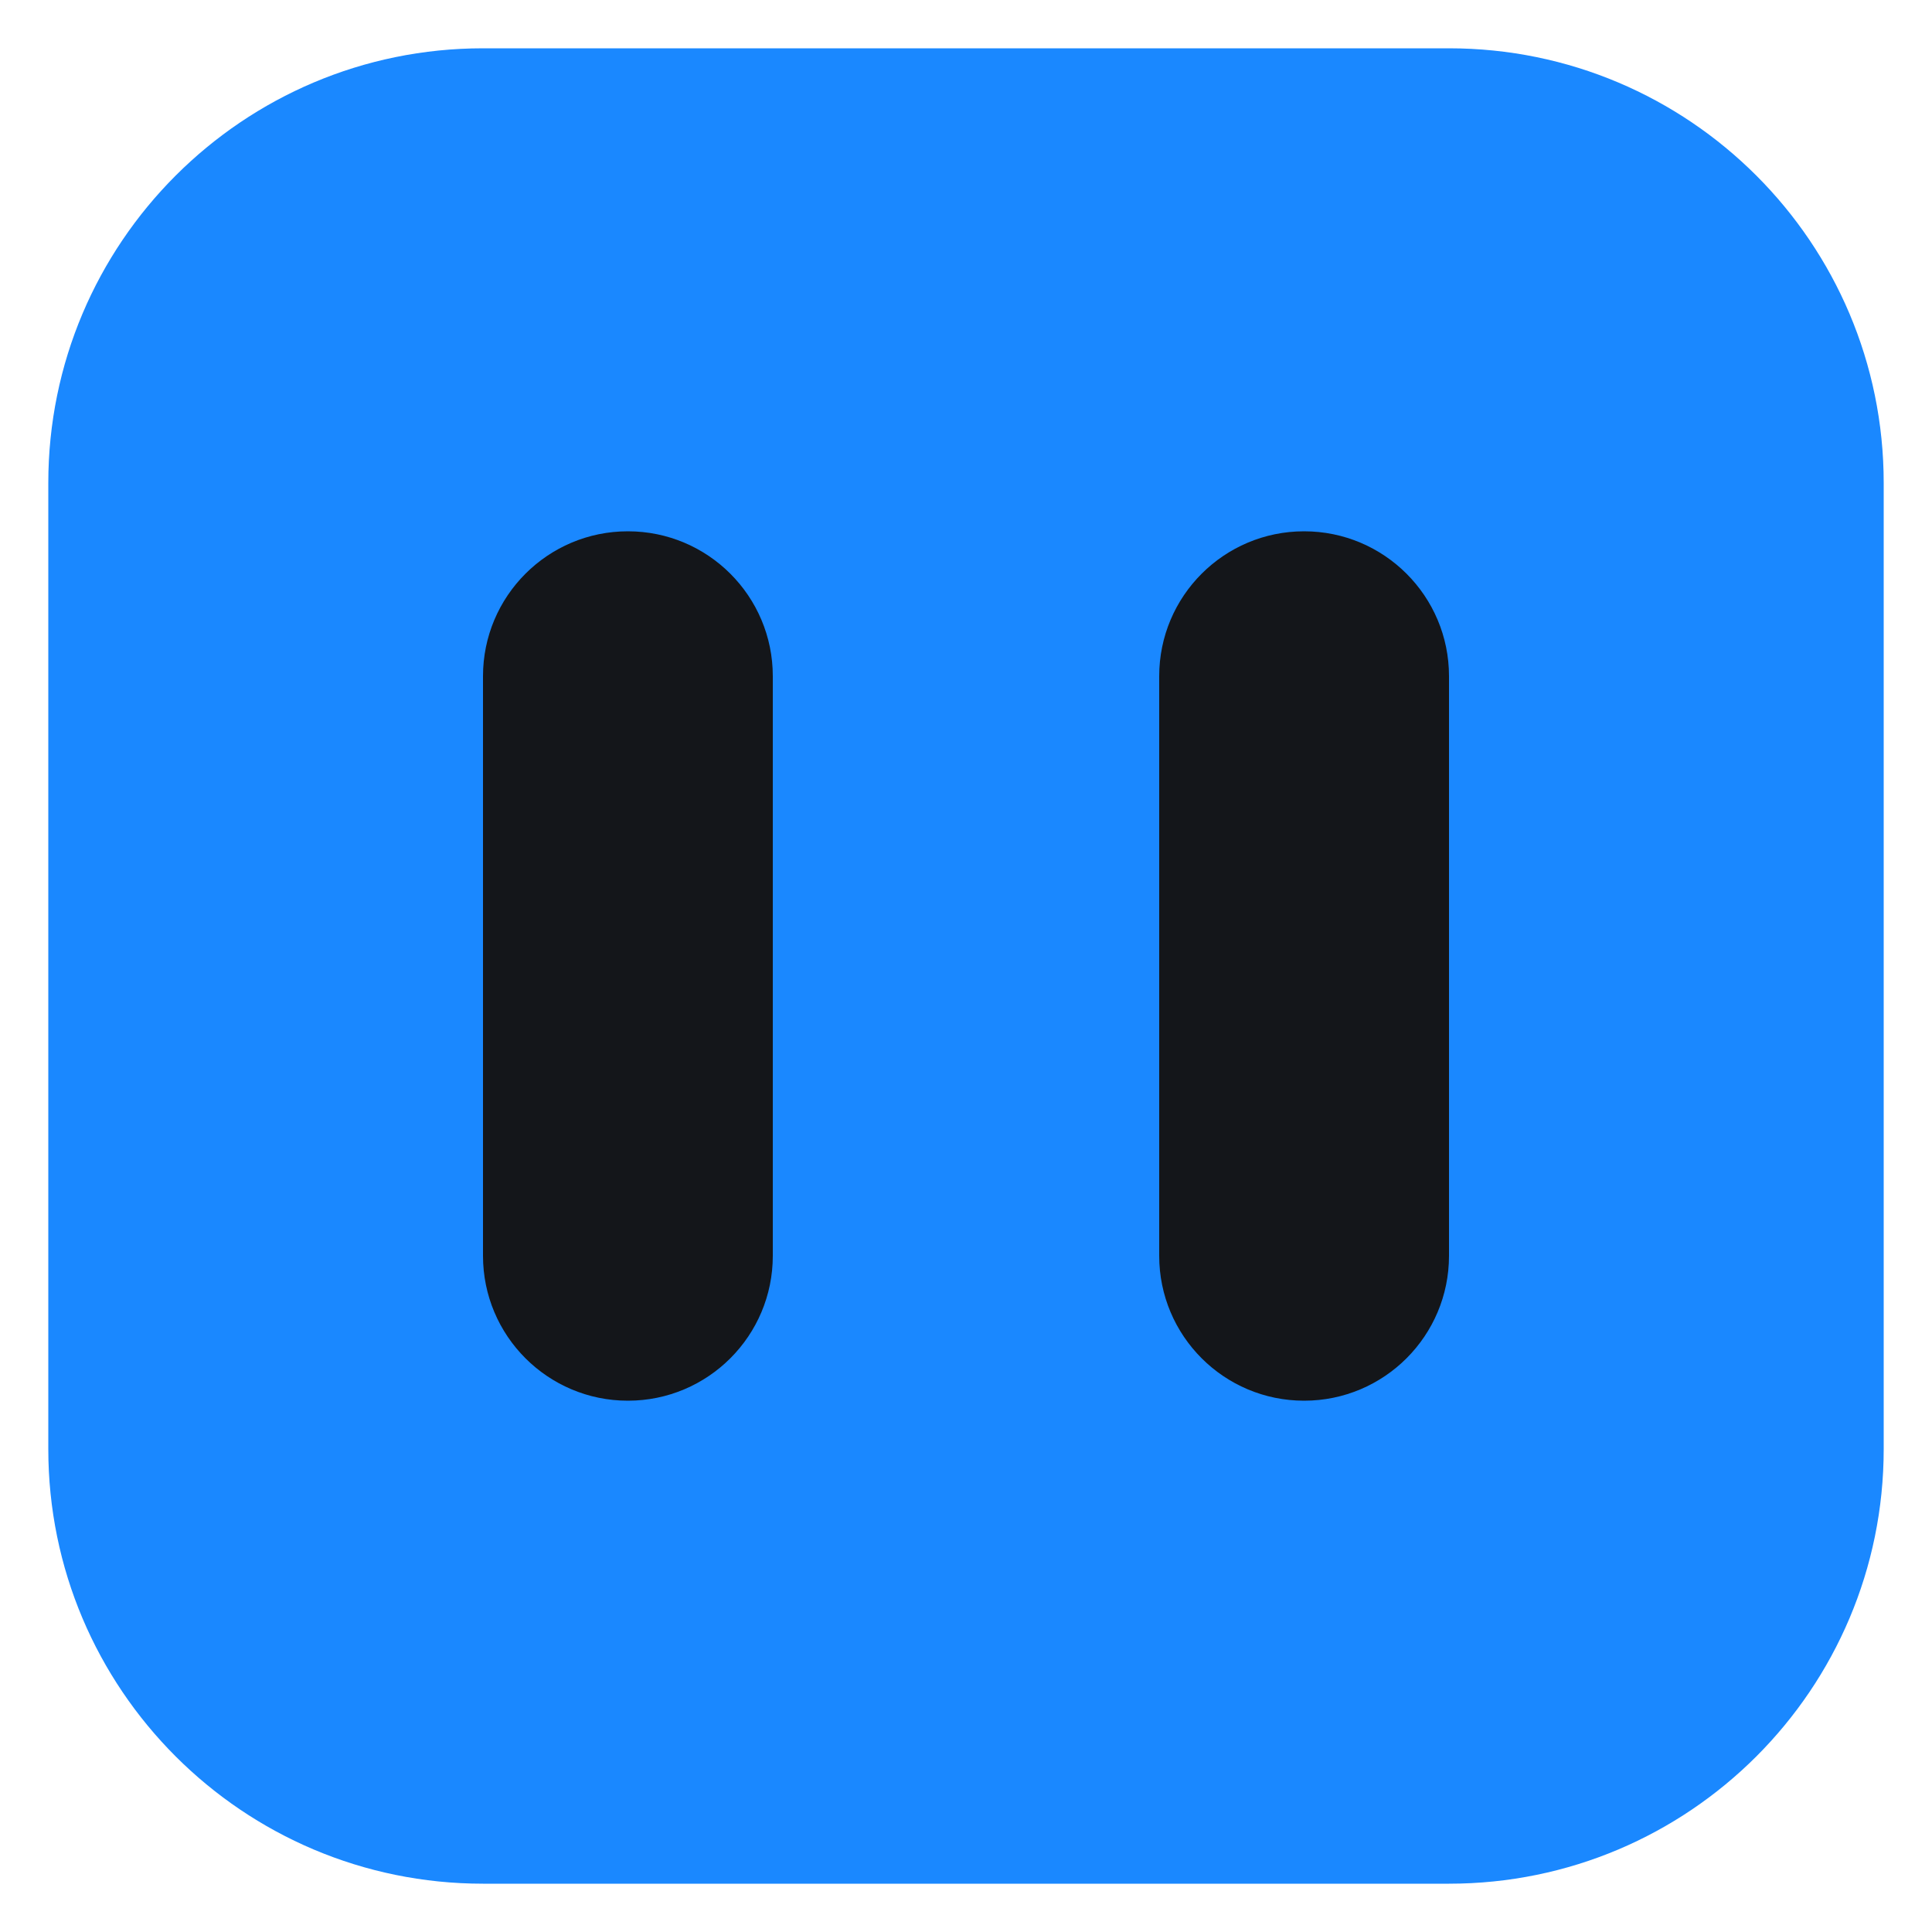
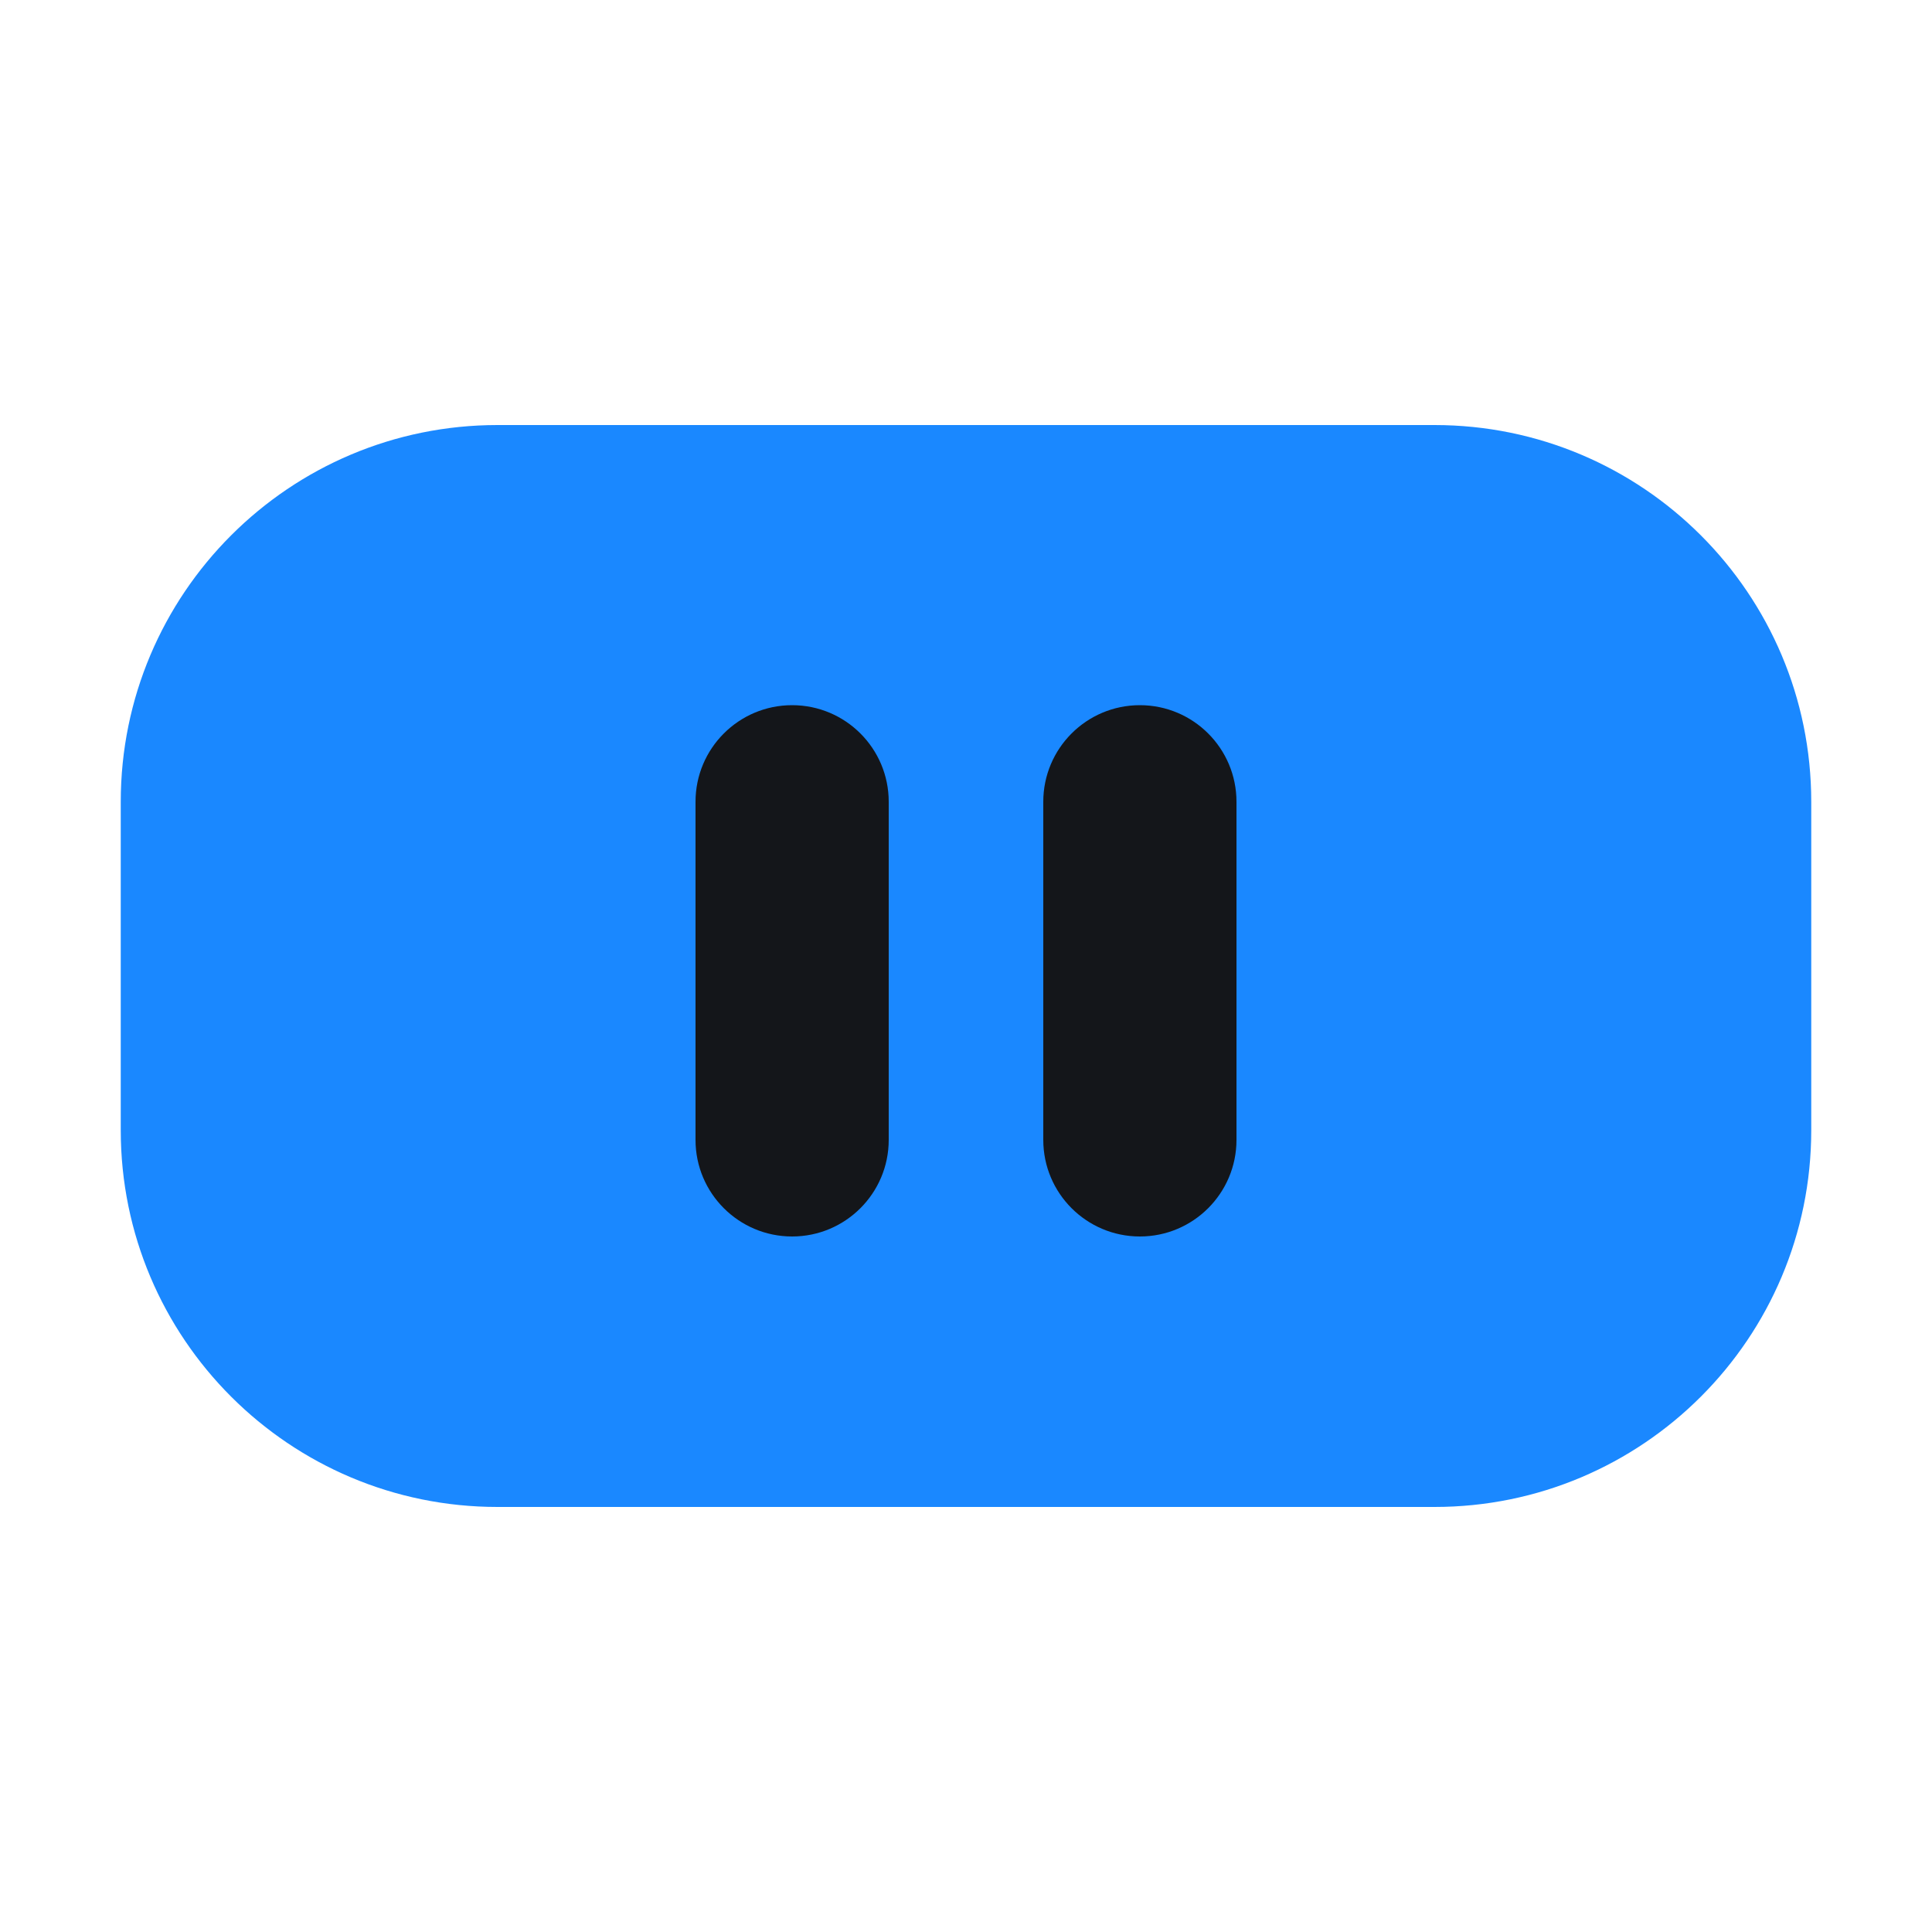
<svg xmlns="http://www.w3.org/2000/svg" width="40px" height="40px" viewBox="0 0 40 40">
-   <rect x="1" y="1" width="38" height="38" rx="9" fill="#1a88ff" />
-   <rect x="10" y="11" width="6" height="18" rx="3" fill="#14161a" />
-   <rect x="24" y="11" width="6" height="18" rx="3" fill="#14161a" />
+   <rect x="2.5" y="8.8" width="35" height="22.4" rx="7.8" fill="#1a88ff" />
+   <rect x="14.4" y="14.6" width="4" height="11" rx="2" fill="#14161a" />
+   <rect x="21.6" y="14.6" width="4" height="11" rx="2" fill="#14161a" />
</svg>
